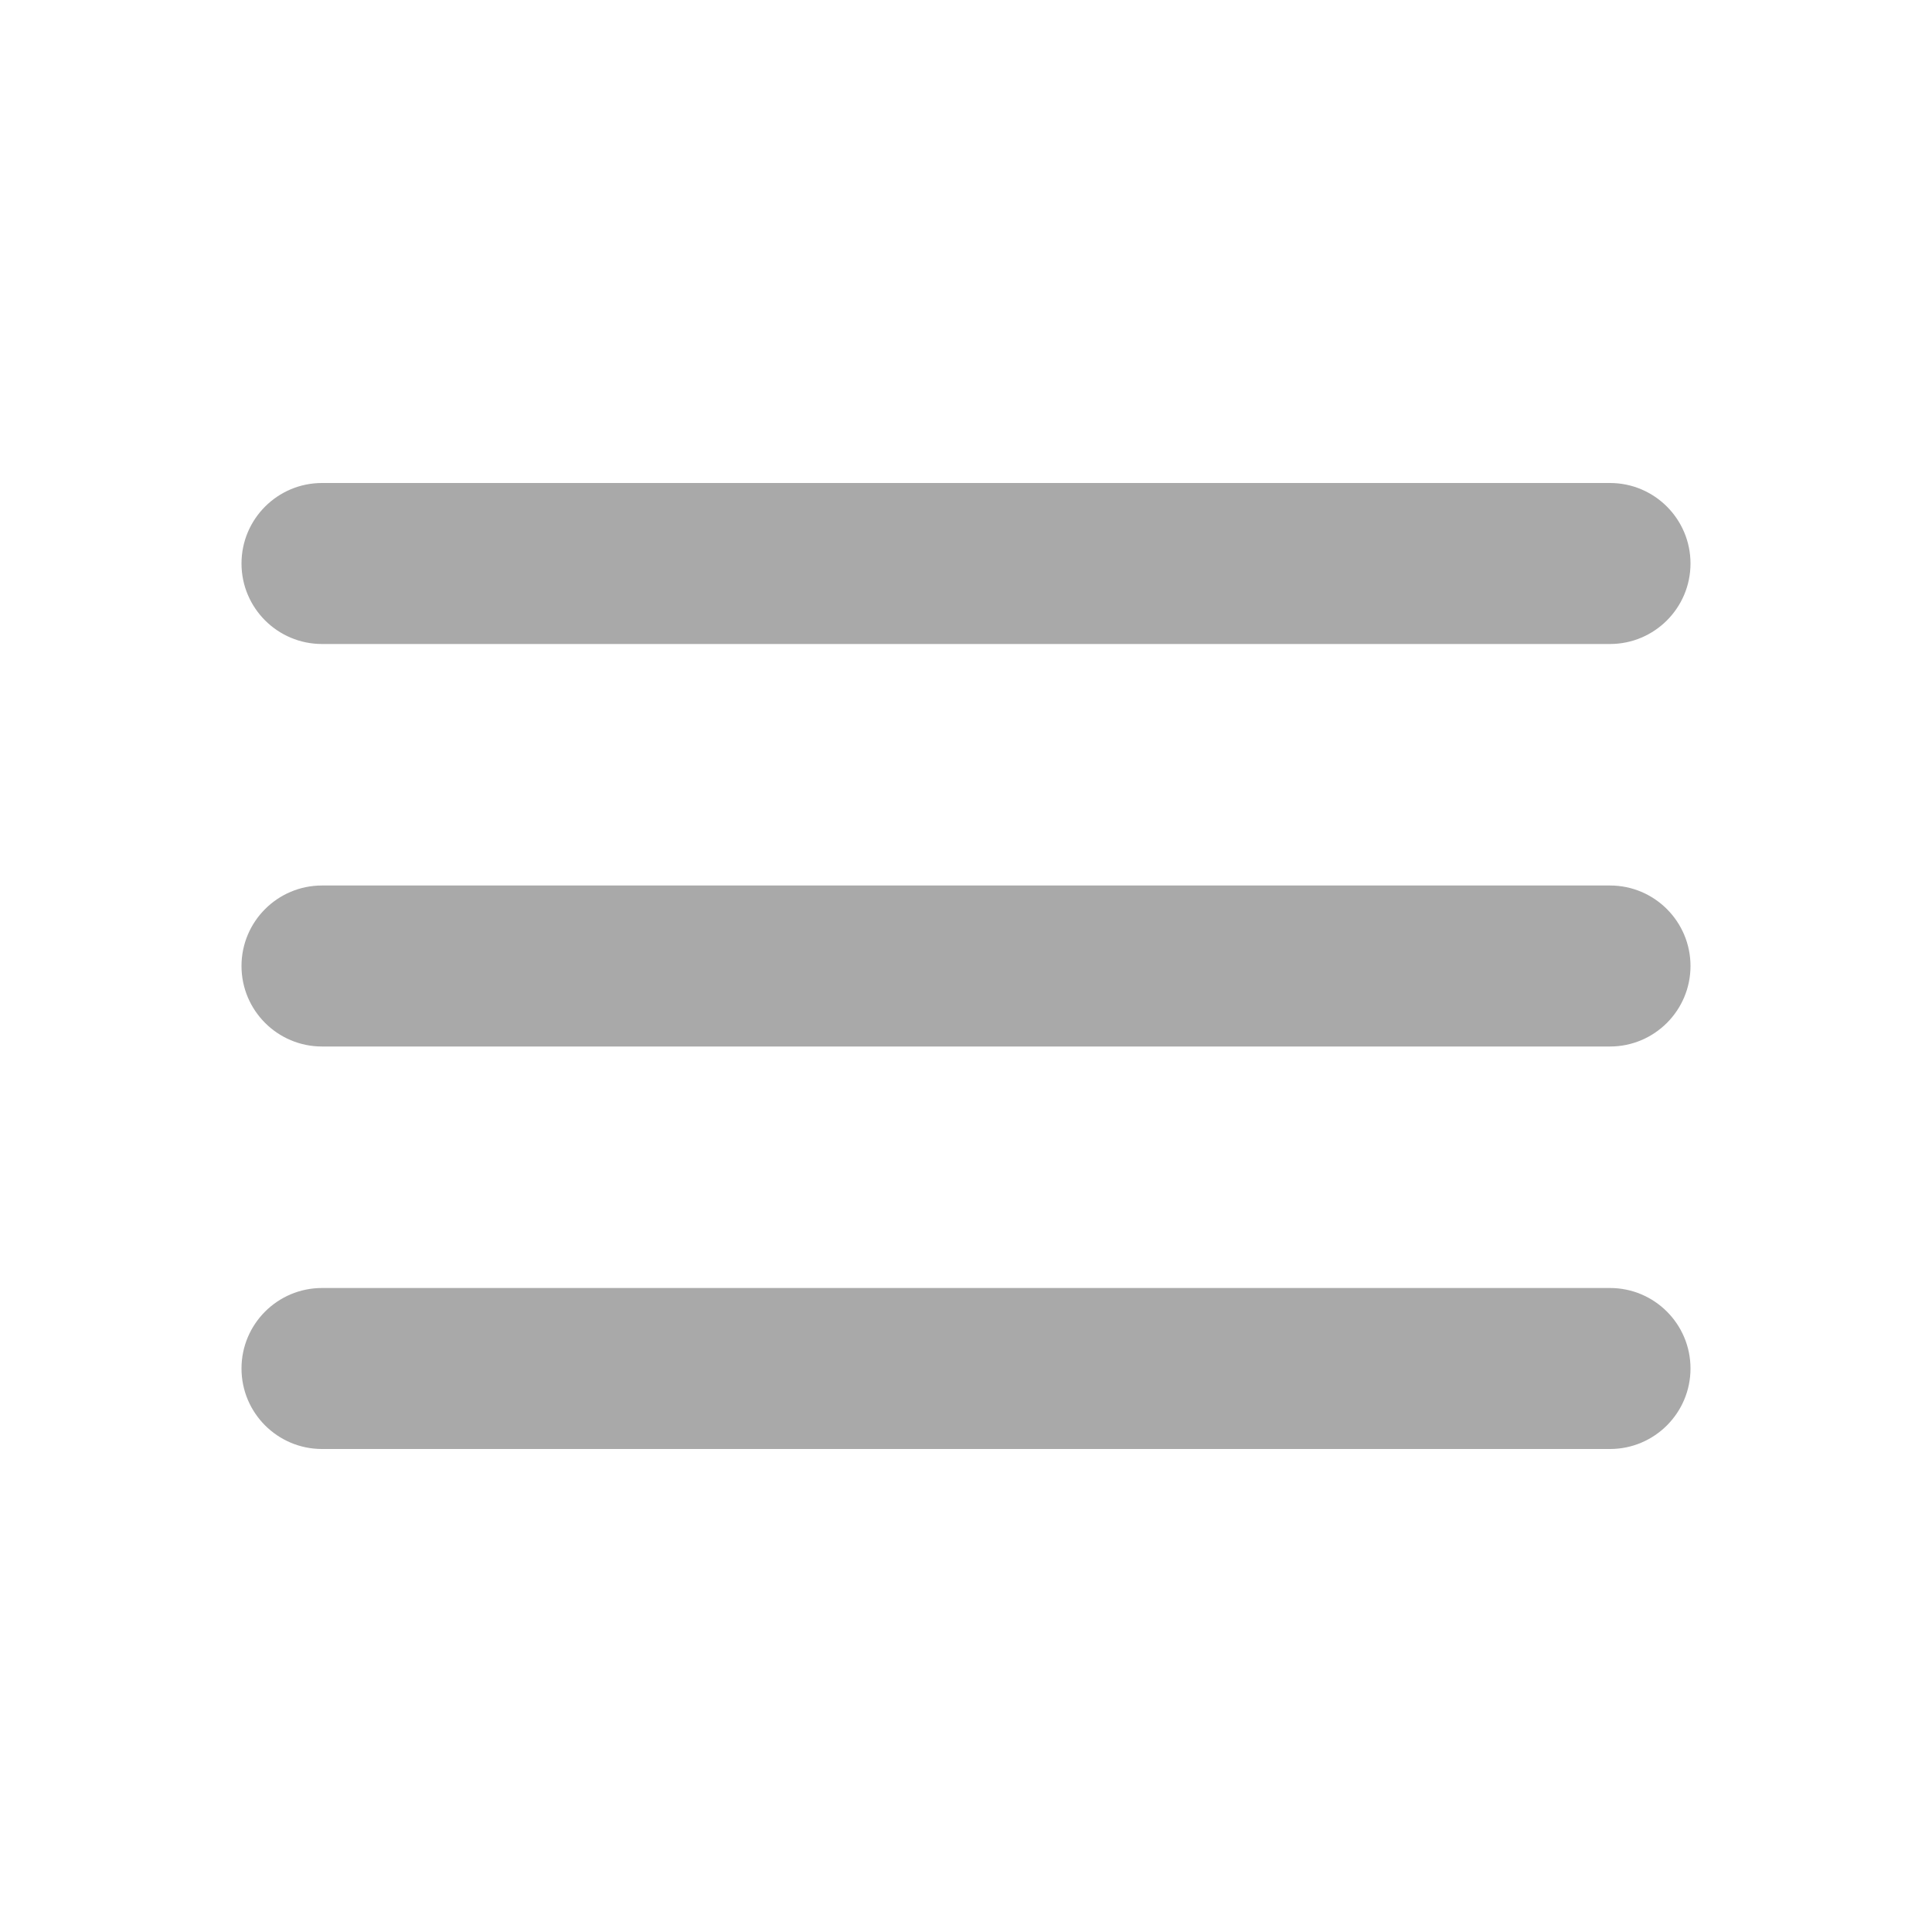
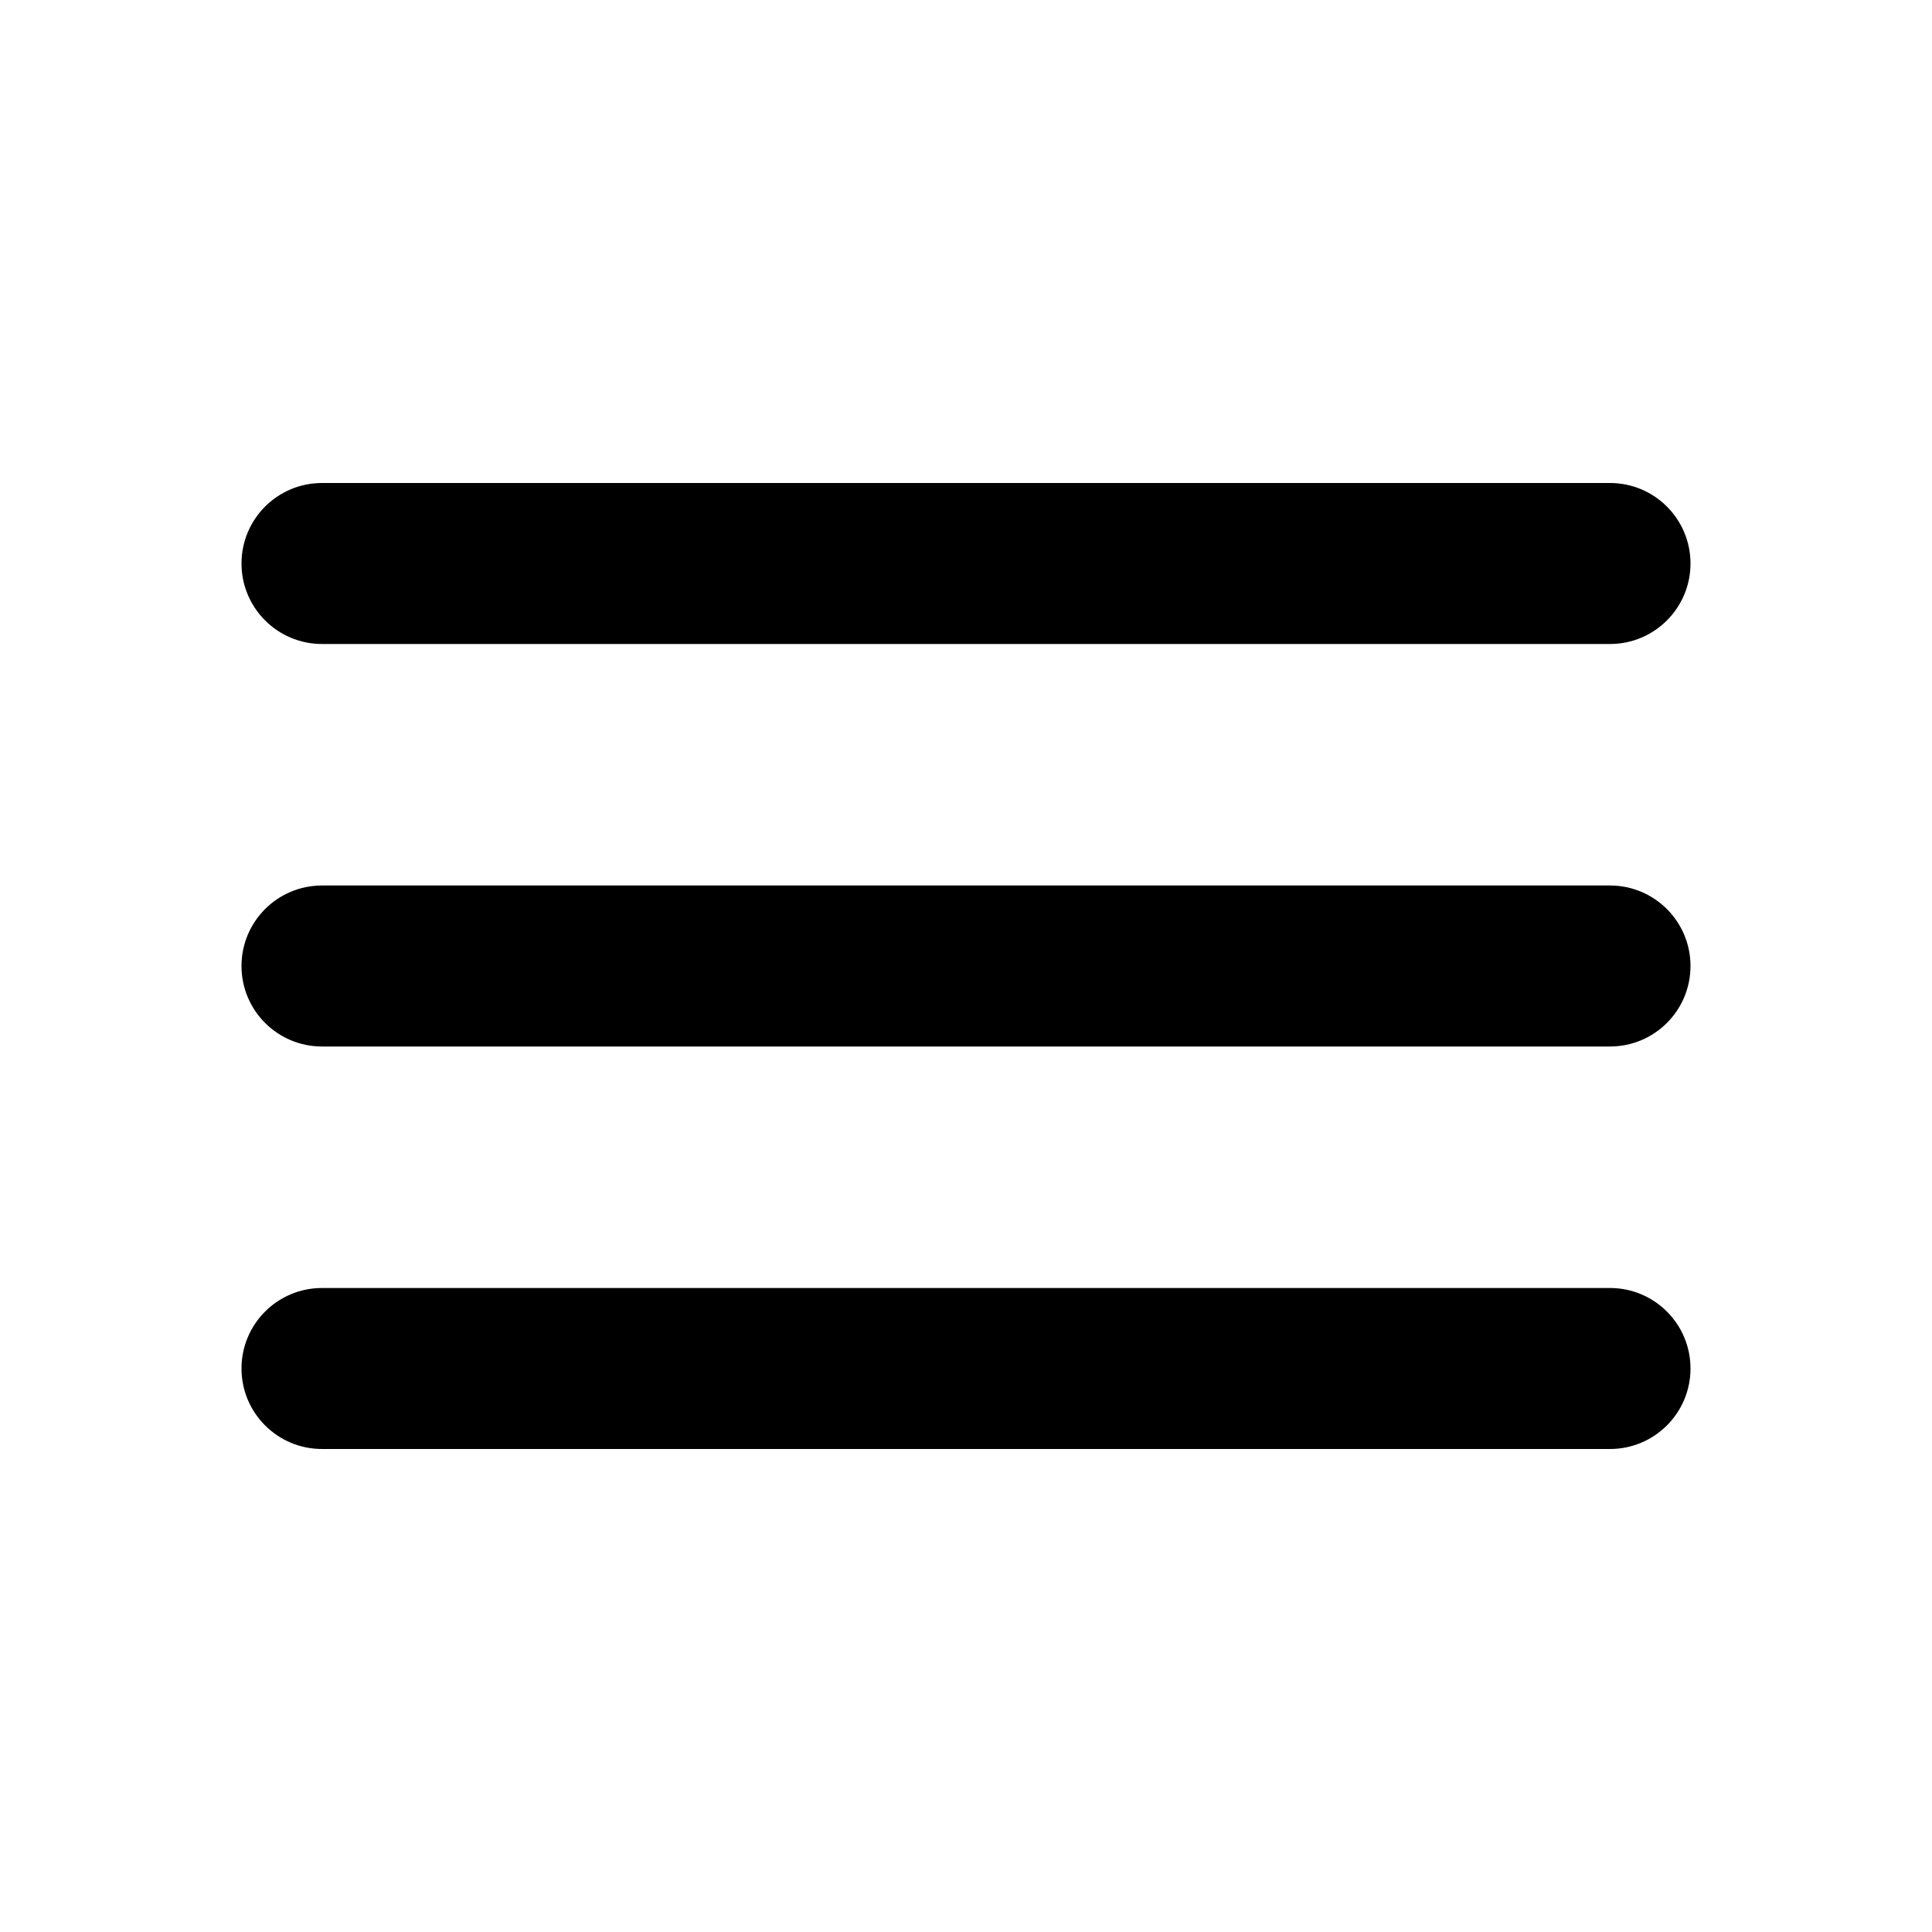
- <svg xmlns="http://www.w3.org/2000/svg" width="24" height="24" viewBox="0 0 24 24" fill="none">
-   <path d="M3 7C3 6.448 3.448 6 4 6H20C20.552 6 21 6.448 21 7C21 7.552 20.552 8 20 8H4C3.448 8 3 7.552 3 7Z" fill="#A9A9A9" />
-   <path d="M4 11C3.448 11 3 11.448 3 12C3 12.552 3.448 13 4 13H20C20.552 13 21 12.552 21 12C21 11.448 20.552 11 20 11H4Z" fill="#A9A9A9" />
-   <path d="M3 17C3 16.448 3.448 16 4 16H20C20.552 16 21 16.448 21 17C21 17.552 20.552 18 20 18H4C3.448 18 3 17.552 3 17Z" fill="#A9A9A9" />
+ <svg xmlns="http://www.w3.org/2000/svg" fill="currentColor" viewBox="0 0 24 24">
+   <path d="M3 7a1 1 0 0 1 1-1h16a1 1 0 1 1 0 2H4a1 1 0 0 1-1-1m1 4a1 1 0 1 0 0 2h16a1 1 0 0 0 0-2zm-1 6a1 1 0 0 1 1-1h16a1 1 0 1 1 0 2H4a1 1 0 0 1-1-1" />
</svg>
